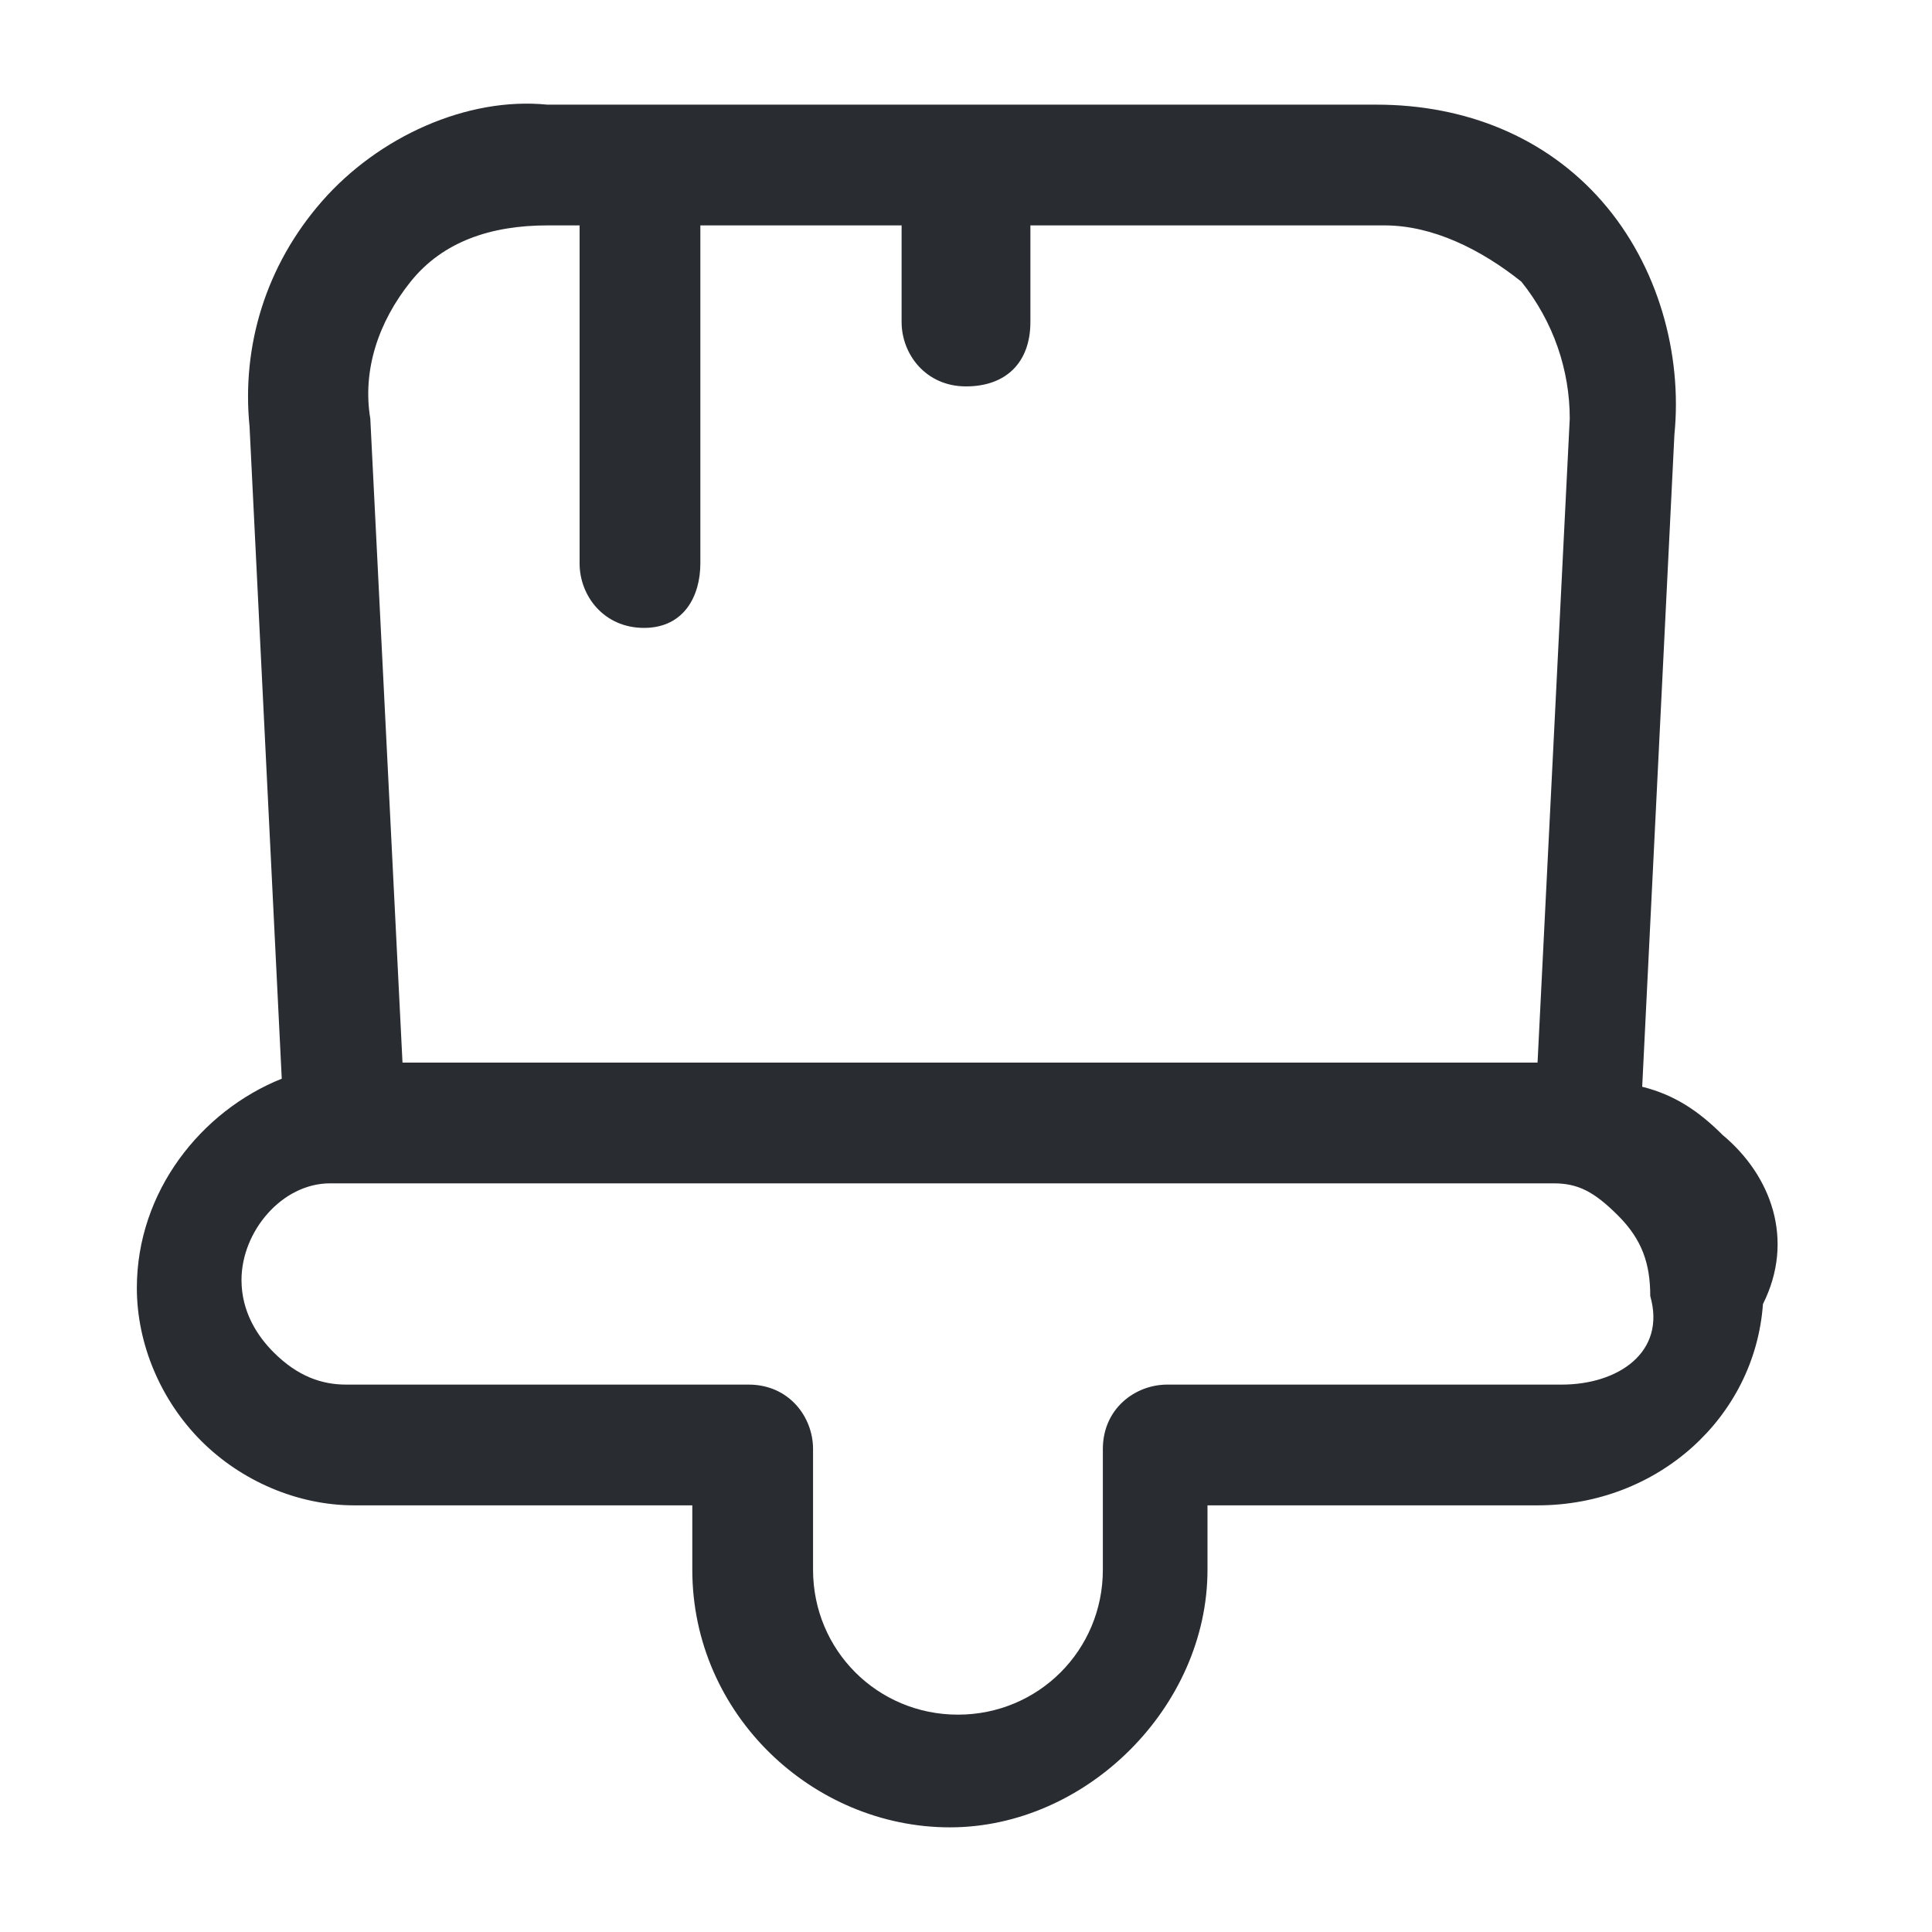
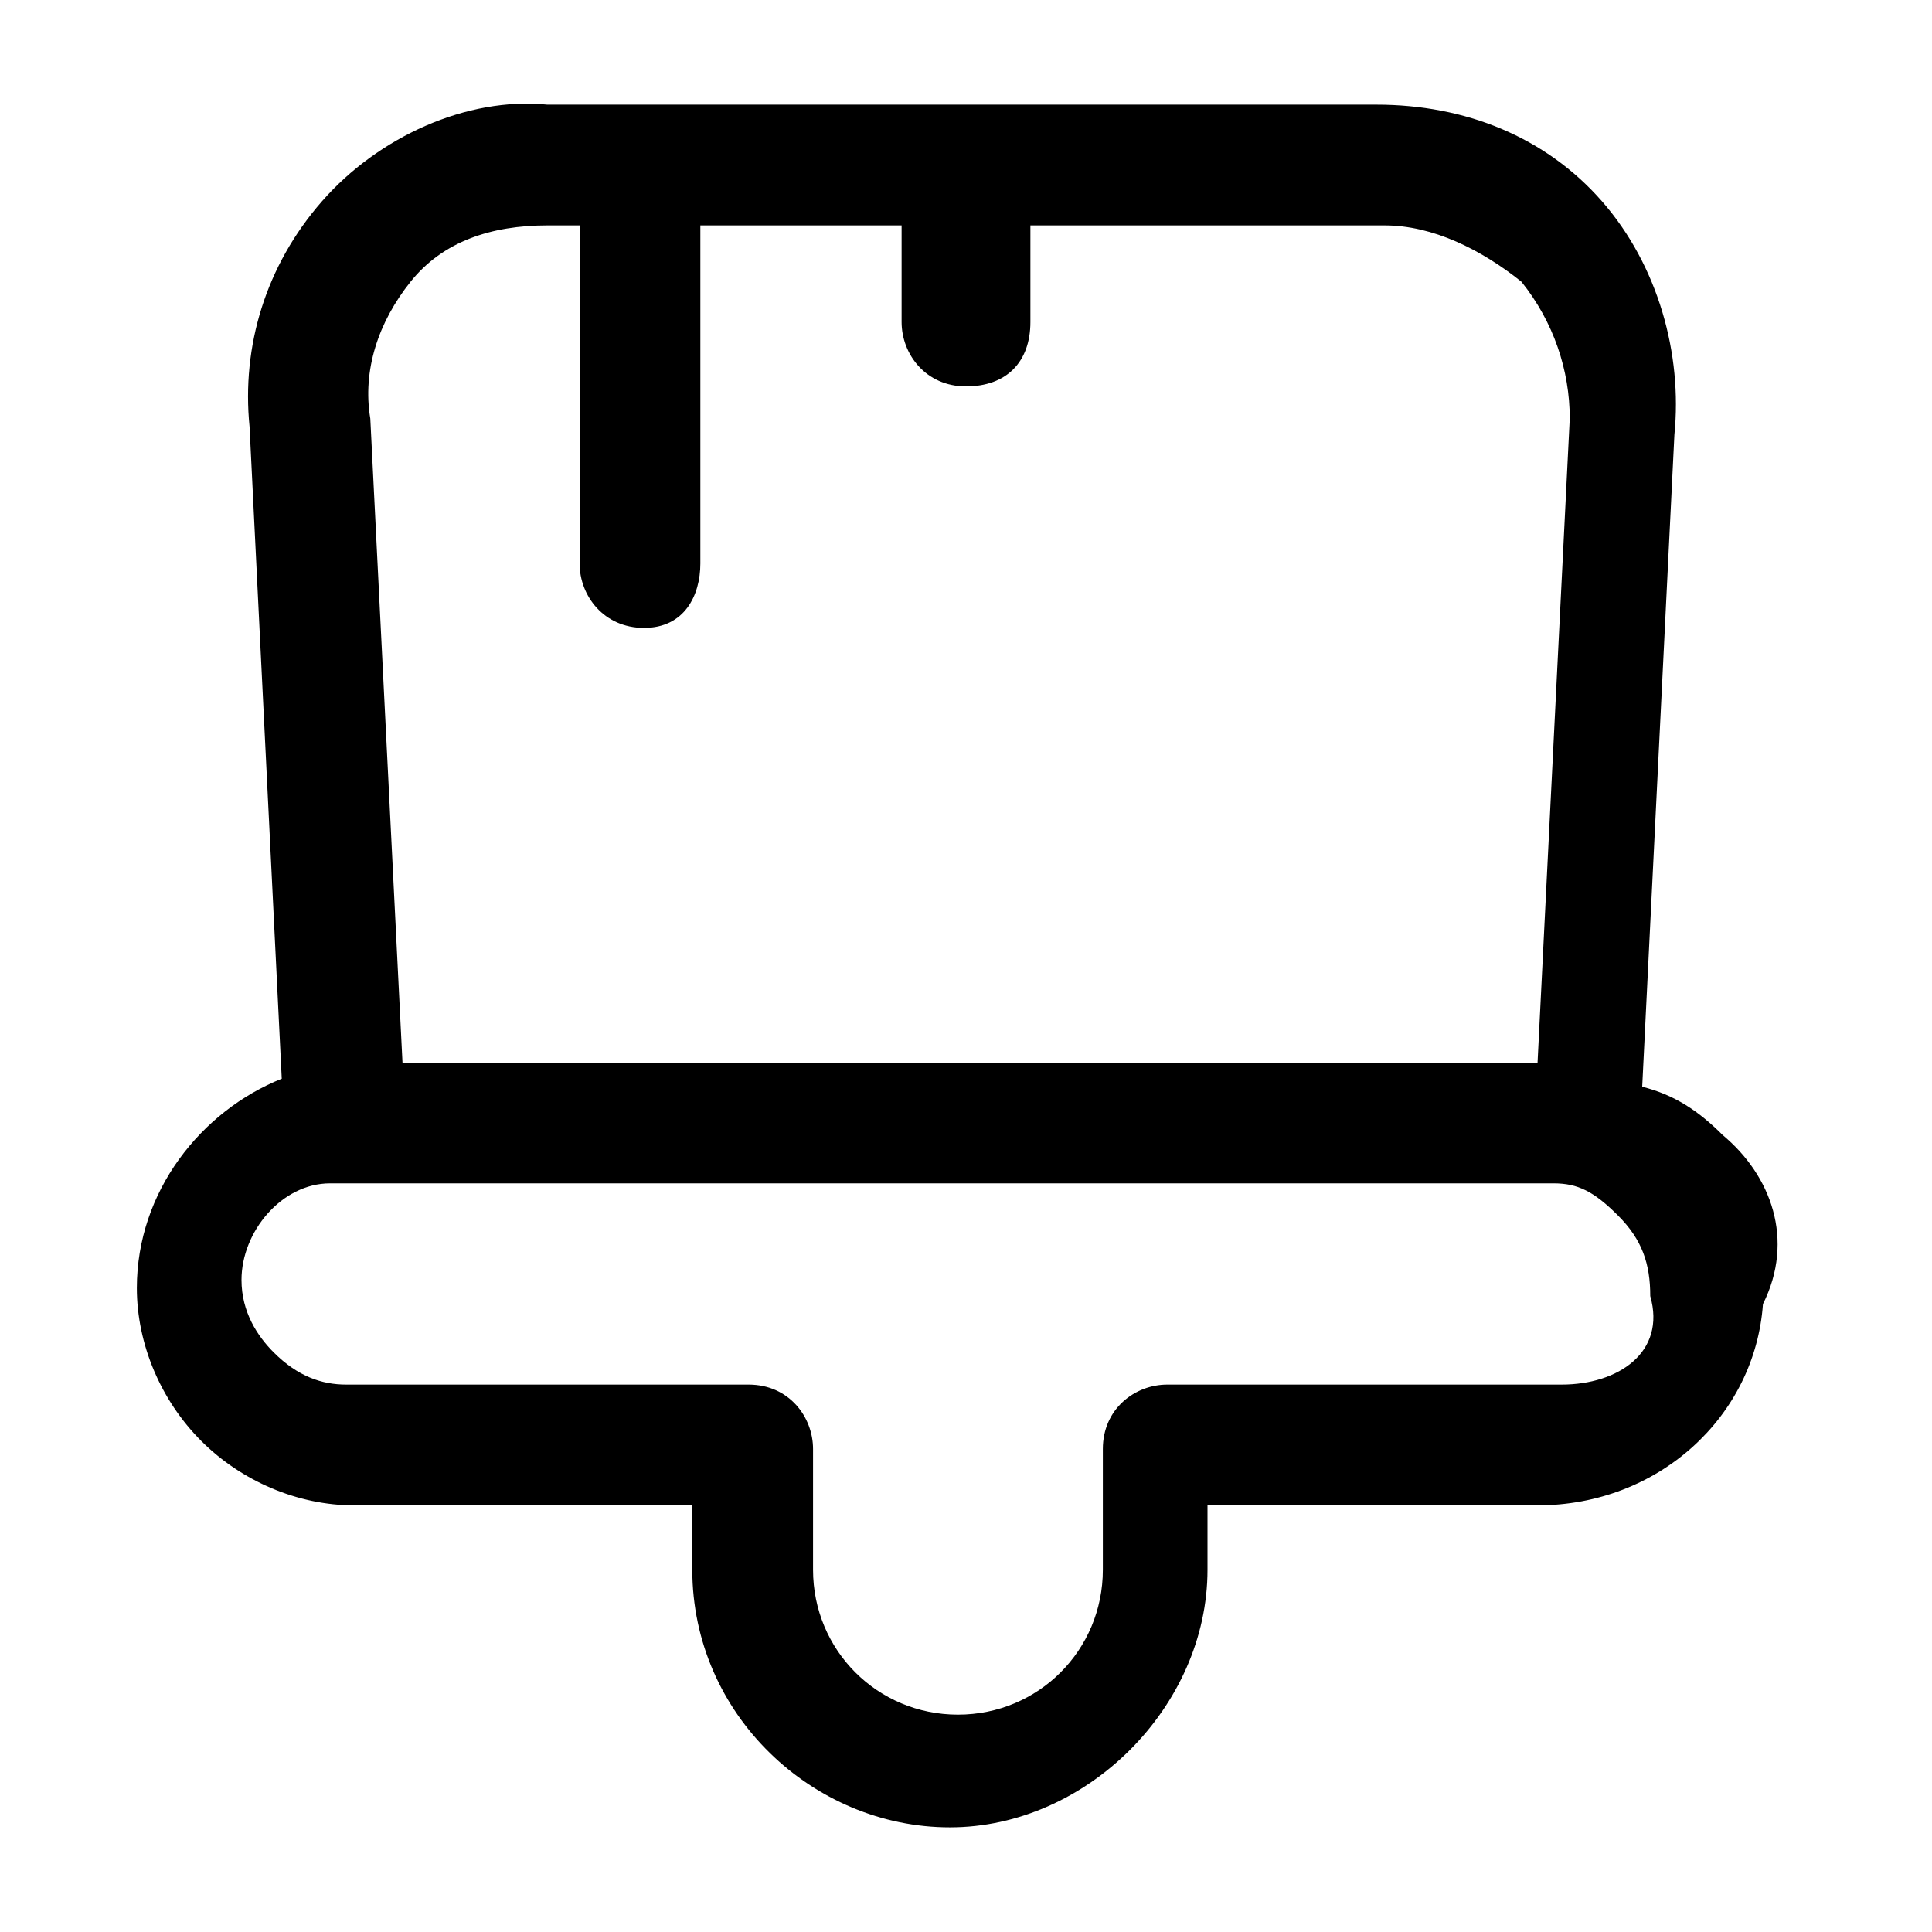
<svg xmlns="http://www.w3.org/2000/svg" version="1.1" id="Layer_1" x="0px" y="0px" viewBox="0 0 24 24" style="enable-background:new 0 0 24 24;" xml:space="preserve">
-   <style type="text/css">
- 	.st0{fill:#292D32;}
- </style>
-   <path class="st0" d="M21.4,14.1c-0.3-0.3-0.6-0.5-1-0.6l0.4-8.1c0.1-1-0.2-2.1-0.9-2.9c-0.7-0.8-1.7-1.2-2.8-1.2H6.8  C5.8,1.2,4.7,1.7,4,2.5C3.3,3.3,3,4.3,3.1,5.3l0.4,8.1c-1,0.4-1.8,1.4-1.8,2.6c0,0.7,0.3,1.4,0.8,1.9c0.5,0.5,1.2,0.8,1.9,0.8h4.2  v0.8c0,1.8,1.5,3.2,3.2,3.2s3.2-1.5,3.2-3.2v-0.8h4.1c1.5,0,2.7-1.1,2.8-2.5C22.3,15.4,22,14.6,21.4,14.1z M5.1,3.5  c0.4-0.5,1-0.7,1.7-0.7h0.4V7c0,0.4,0.3,0.8,0.8,0.8S8.7,7.4,8.7,7V2.8h2.5V4c0,0.4,0.3,0.8,0.8,0.8s0.8-0.3,0.8-0.8V2.8h4.4  c0.6,0,1.2,0.3,1.7,0.7c0.4,0.5,0.6,1.1,0.6,1.7c0,0,0,0,0,0l-0.4,8H5l-0.4-8C4.5,4.6,4.7,4,5.1,3.5z M19.4,17.2h-4.9  c-0.4,0-0.8,0.3-0.8,0.8v1.5c0,1-0.8,1.8-1.8,1.8s-1.8-0.8-1.8-1.8V18c0-0.4-0.3-0.8-0.8-0.8h-5c-0.3,0-0.6-0.1-0.9-0.4  c-0.2-0.2-0.4-0.5-0.4-0.9c0-0.6,0.5-1.2,1.1-1.2c0,0,0.1,0,0.1,0h15l0.1,0c0.3,0,0.5,0.1,0.8,0.4c0.3,0.3,0.4,0.6,0.4,1  C20.7,16.8,20.1,17.2,19.4,17.2z" />
+   <path d="M21.4,14.1c-0.3-0.3-0.6-0.5-1-0.6l0.4-8.1c0.1-1-0.2-2.1-0.9-2.9c-0.7-0.8-1.7-1.2-2.8-1.2H6.8C5.8,1.2,4.7,1.7,4,2.5  S3,4.3,3.1,5.3l0.4,8.1c-1,0.4-1.8,1.4-1.8,2.6c0,0.7,0.3,1.4,0.8,1.9s1.2,0.8,1.9,0.8h4.2v0.8c0,1.8,1.5,3.2,3.2,3.2  s3.2-1.5,3.2-3.2v-0.8h4.1c1.5,0,2.7-1.1,2.8-2.5C22.3,15.4,22,14.6,21.4,14.1z M5.1,3.5c0.4-0.5,1-0.7,1.7-0.7h0.4V7  c0,0.4,0.3,0.8,0.8,0.8S8.7,7.4,8.7,7V2.8h2.5V4c0,0.4,0.3,0.8,0.8,0.8s0.8-0.3,0.8-0.8V2.8h4.4c0.6,0,1.2,0.3,1.7,0.7  c0.4,0.5,0.6,1.1,0.6,1.7l0,0l-0.4,8H5l-0.4-8C4.5,4.6,4.7,4,5.1,3.5z M19.4,17.2h-4.9c-0.4,0-0.8,0.3-0.8,0.8v1.5  c0,1-0.8,1.8-1.8,1.8s-1.8-0.8-1.8-1.8V18c0-0.4-0.3-0.8-0.8-0.8h-5c-0.3,0-0.6-0.1-0.9-0.4C3.2,16.6,3,16.3,3,15.9  c0-0.6,0.5-1.2,1.1-1.2h0.1h15h0.1c0.3,0,0.5,0.1,0.8,0.4c0.3,0.3,0.4,0.6,0.4,1C20.7,16.8,20.1,17.2,19.4,17.2z" />
</svg>
